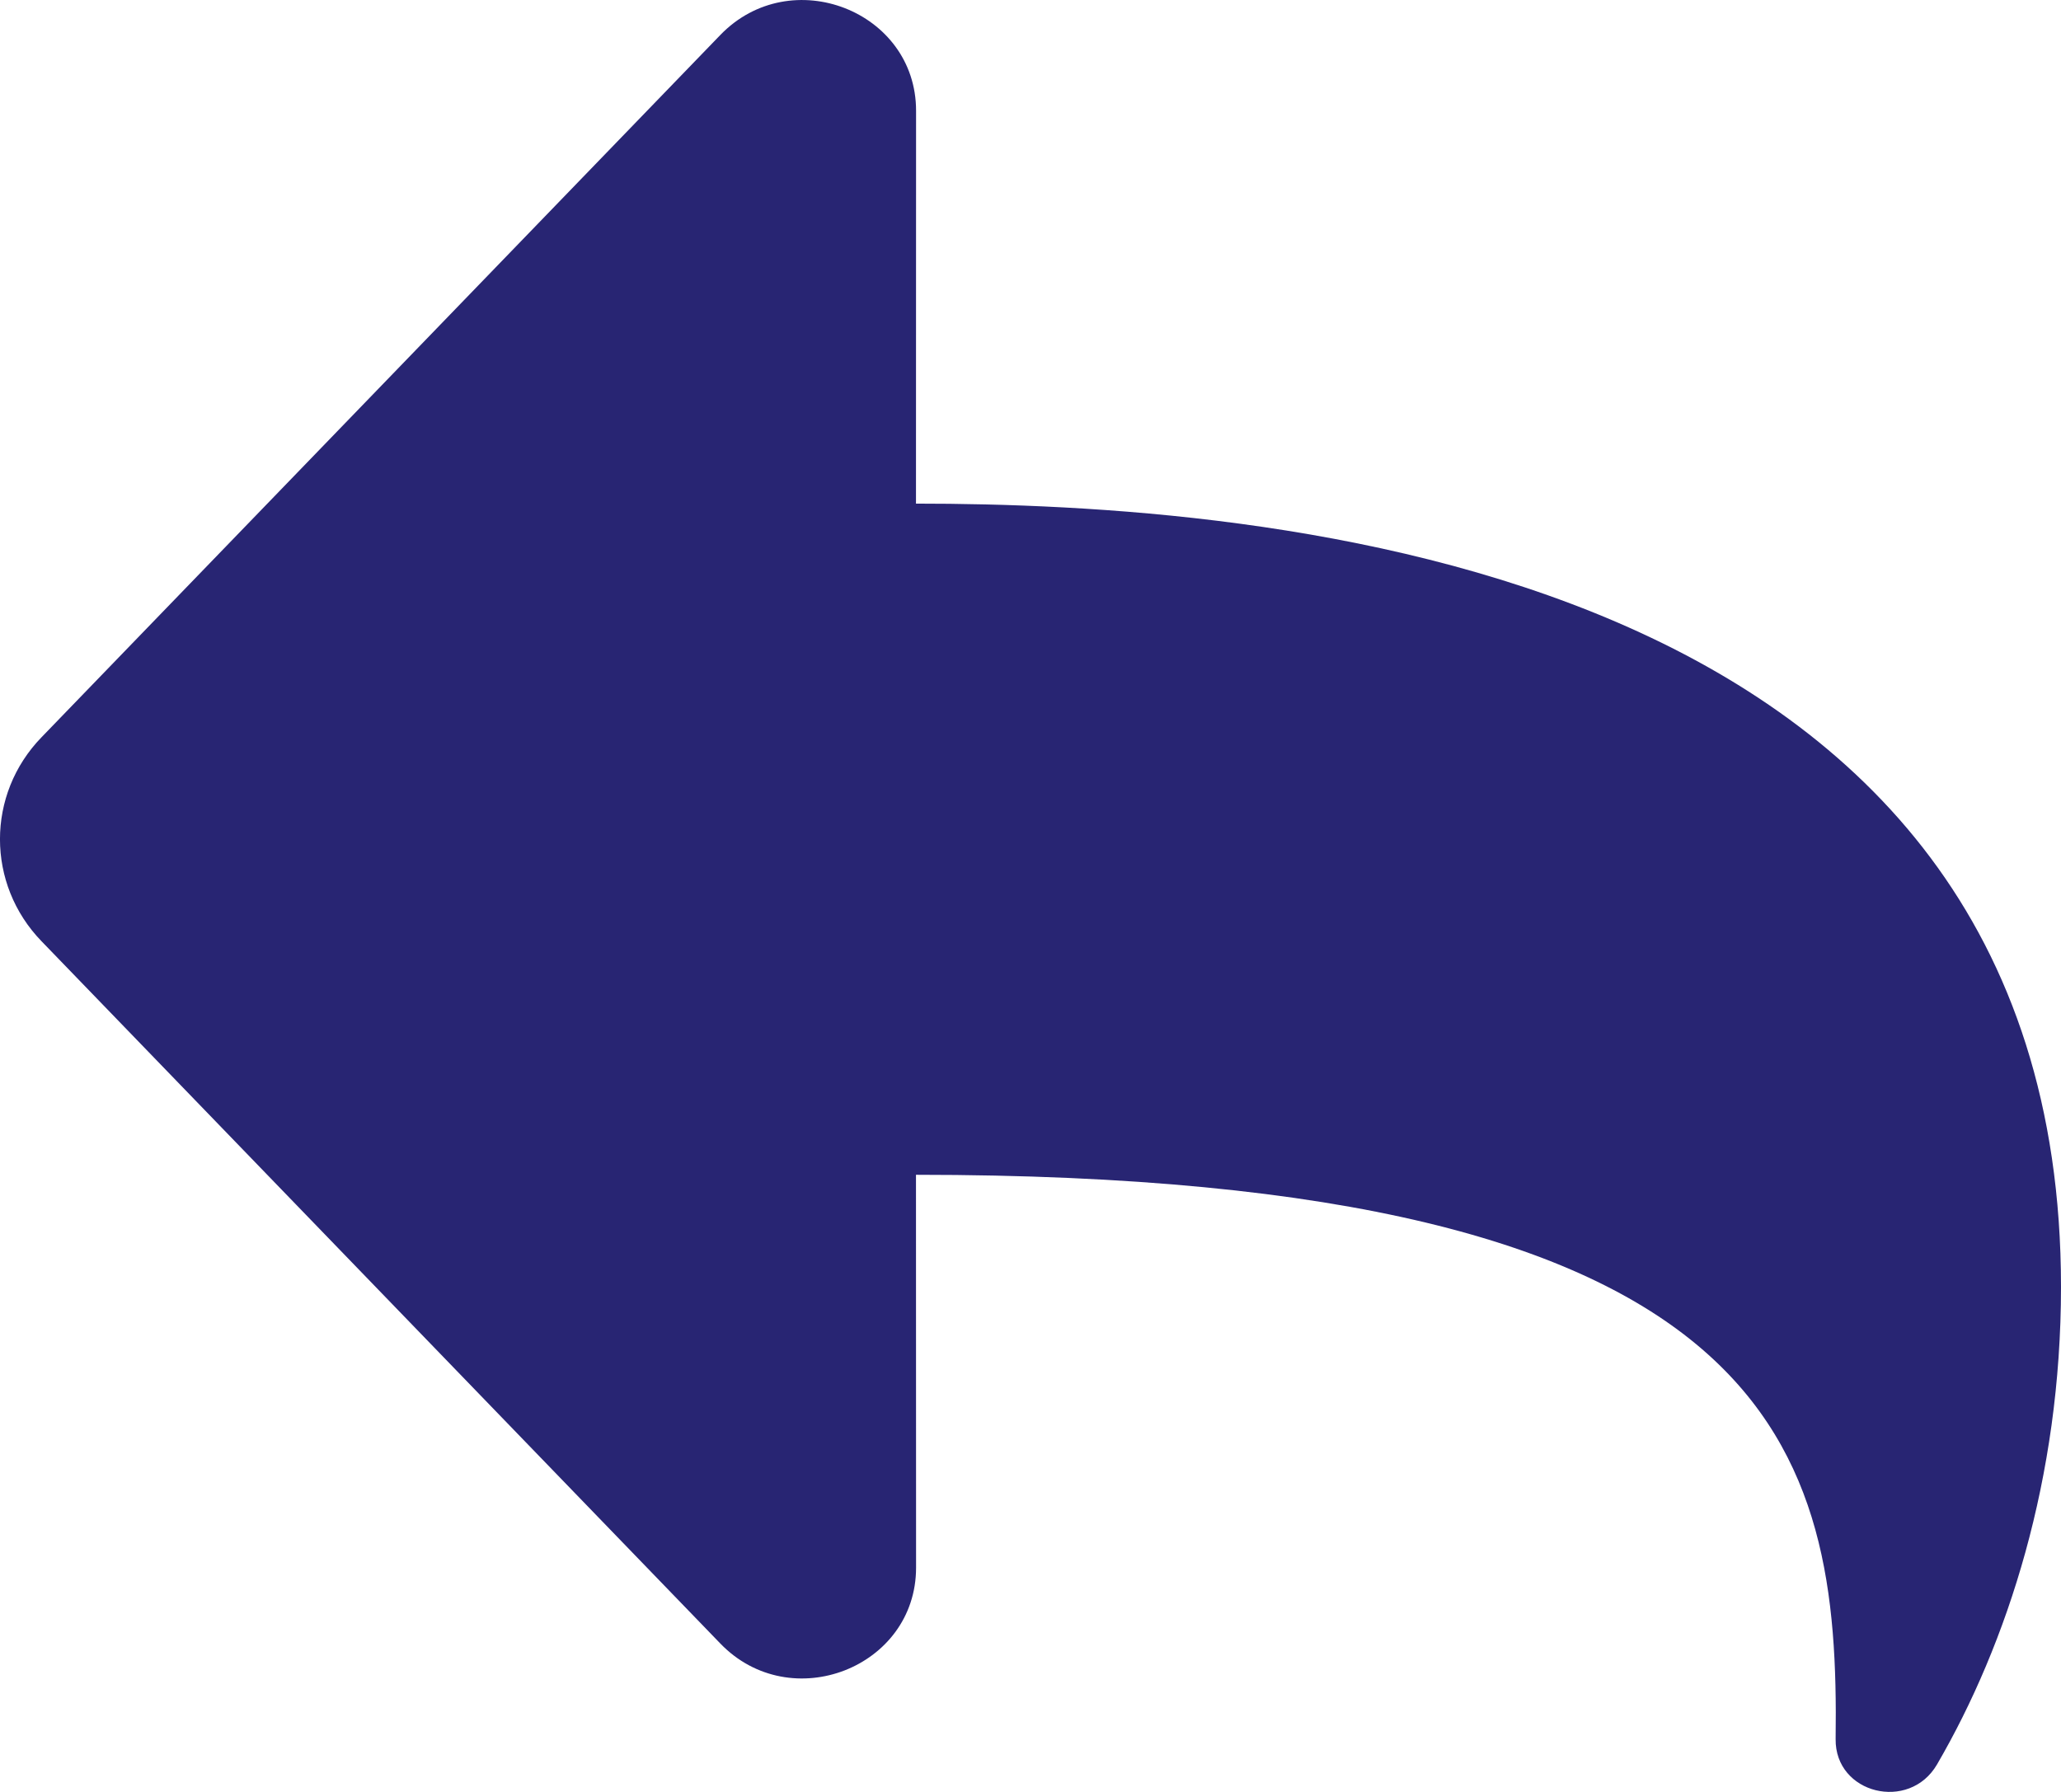
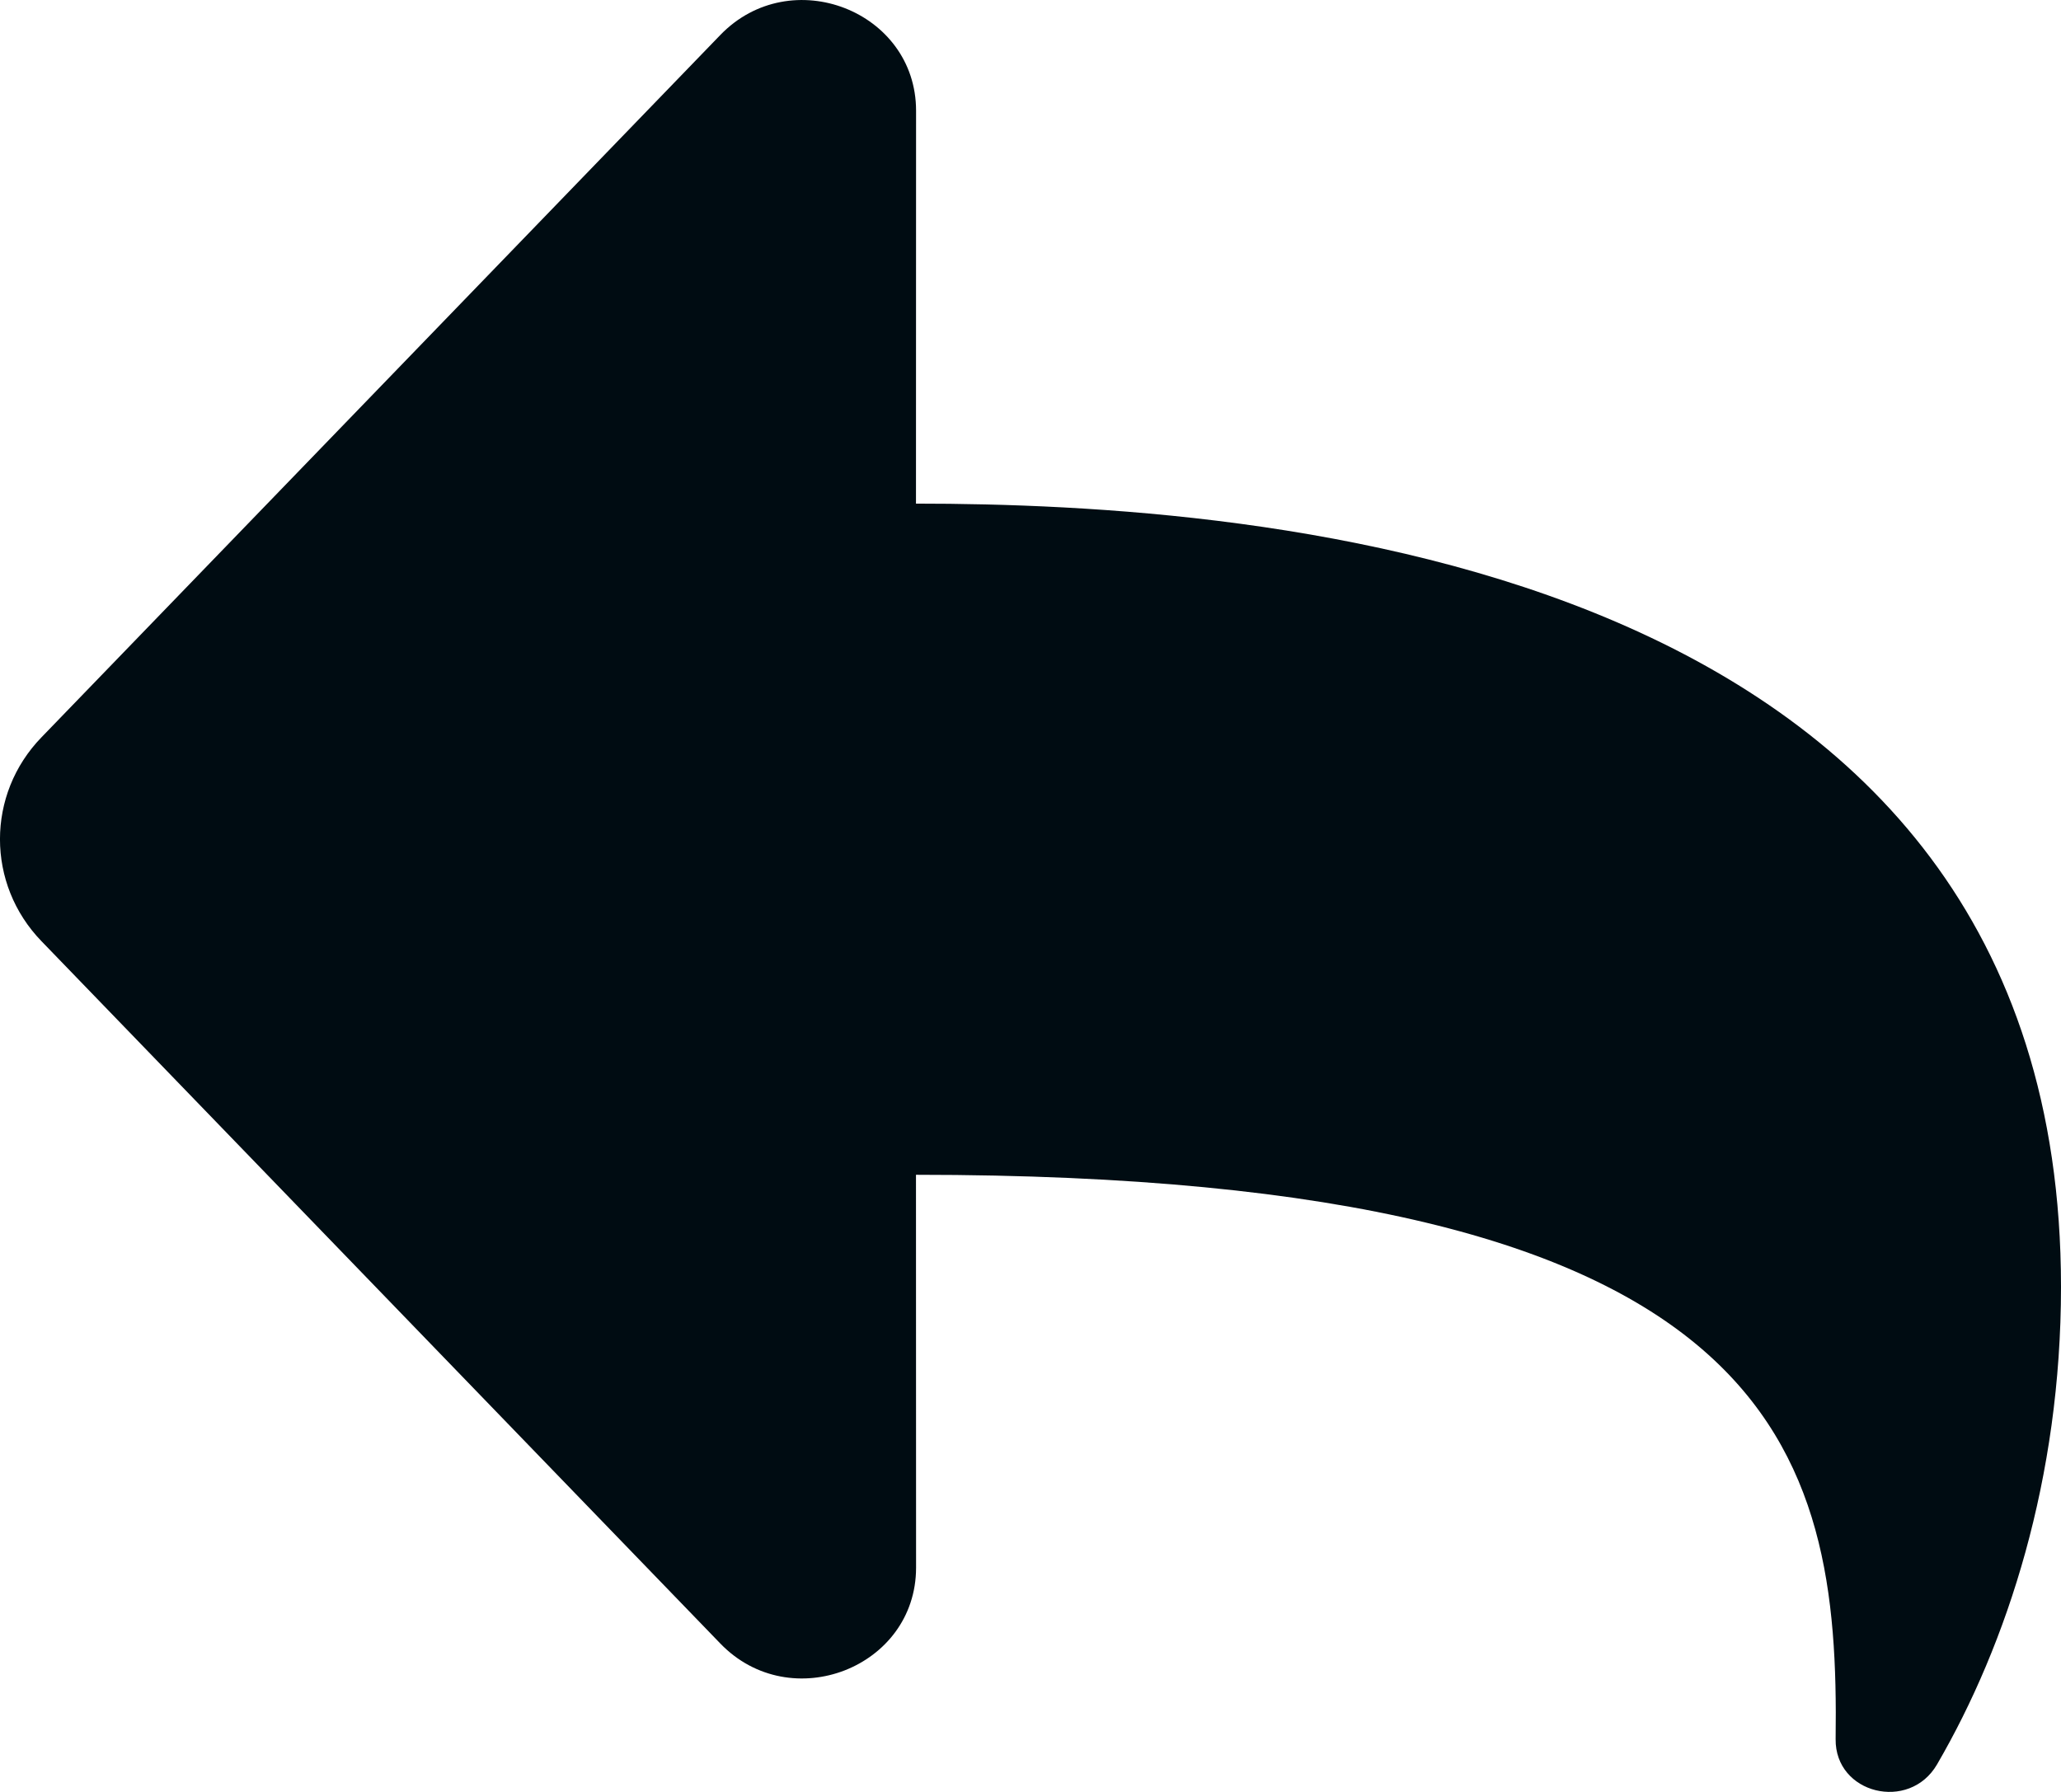
<svg xmlns="http://www.w3.org/2000/svg" width="23" height="20" viewBox="0 0 23 20" fill="none">
-   <path d="M10.222 5.621C14.056 5.621 23 6.243 23 14.363C23 16.5 22.402 18.344 21.616 19.694C21.306 20.225 20.477 20.022 20.485 19.41C20.527 16.2 19.886 13.112 10.222 13.112L10.223 17.497C10.223 18.613 8.824 19.157 8.039 18.344L0.464 10.506C-0.155 9.868 -0.155 8.865 0.464 8.228L8.039 0.39C8.825 -0.423 10.223 0.121 10.223 1.236L10.222 5.621Z" fill="#282573" />
+   <path d="M10.222 5.621C14.056 5.621 23 6.243 23 14.363C23 16.5 22.402 18.344 21.616 19.694C21.306 20.225 20.477 20.022 20.485 19.41C20.527 16.2 19.886 13.112 10.222 13.112L10.223 17.497C10.223 18.613 8.824 19.157 8.039 18.344L0.464 10.506C-0.155 9.868 -0.155 8.865 0.464 8.228L8.039 0.39C8.825 -0.423 10.223 0.121 10.223 1.236L10.222 5.621Z" fill="#000C12" />
</svg>
